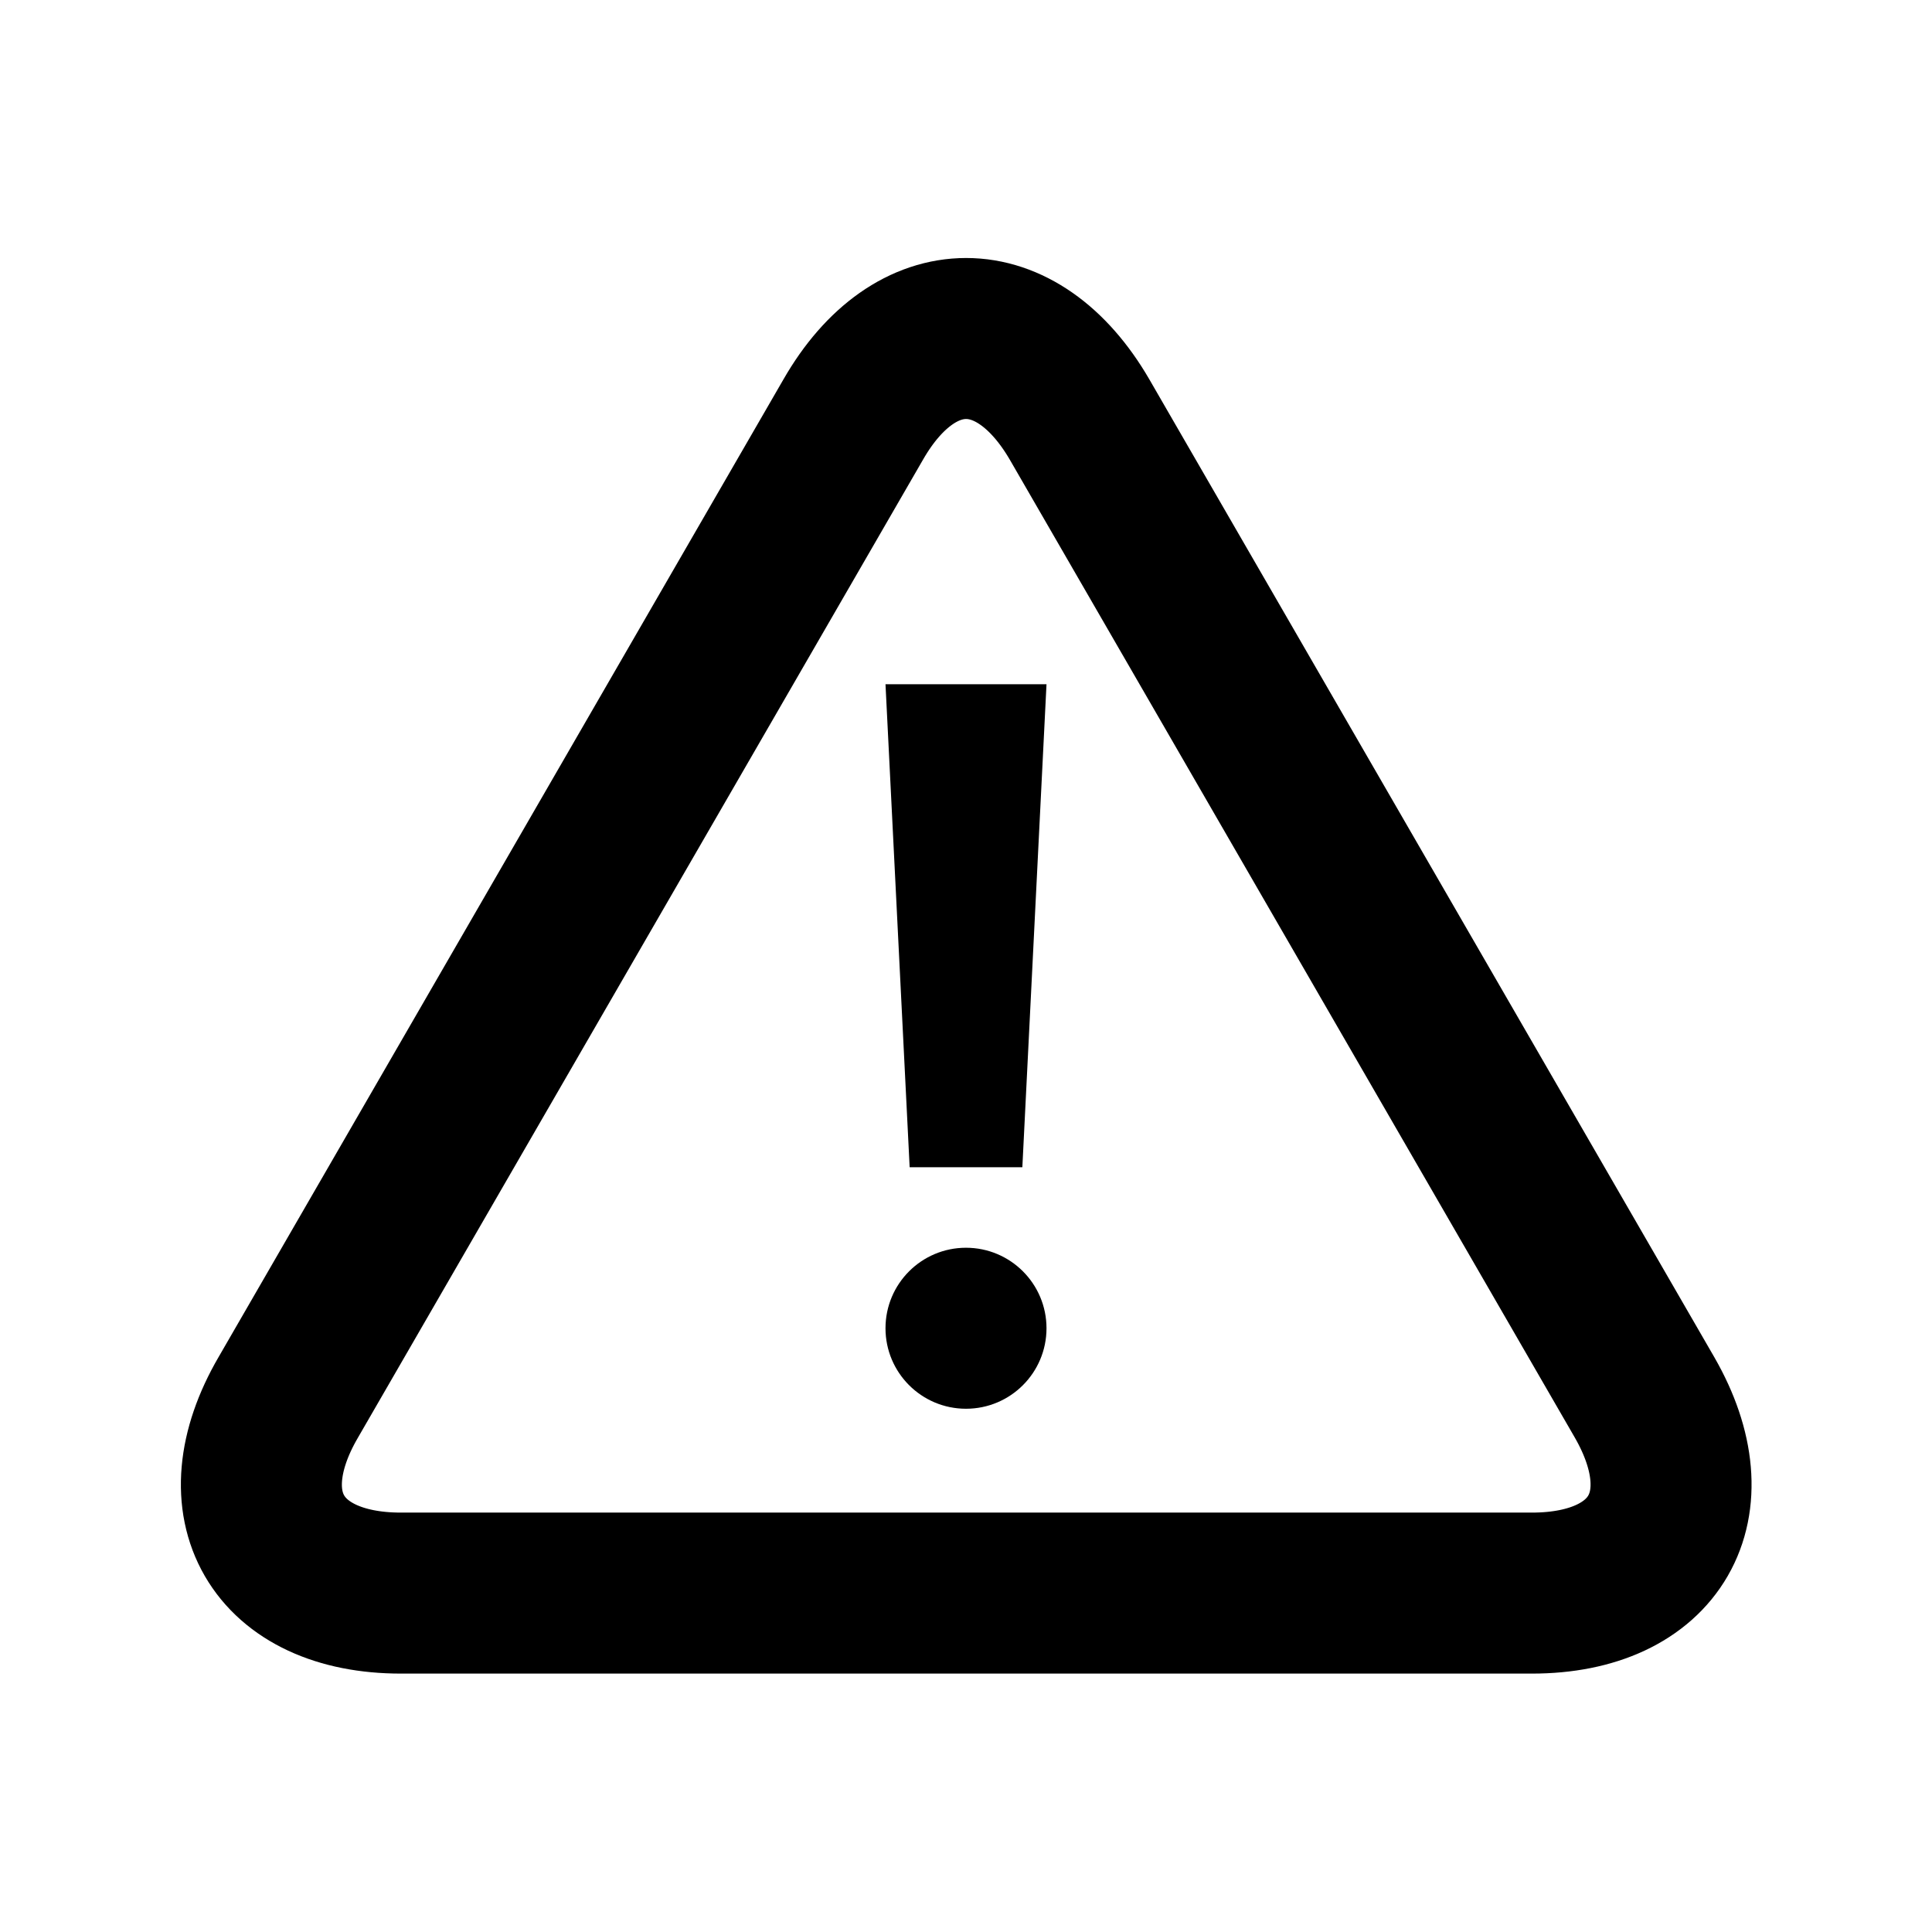
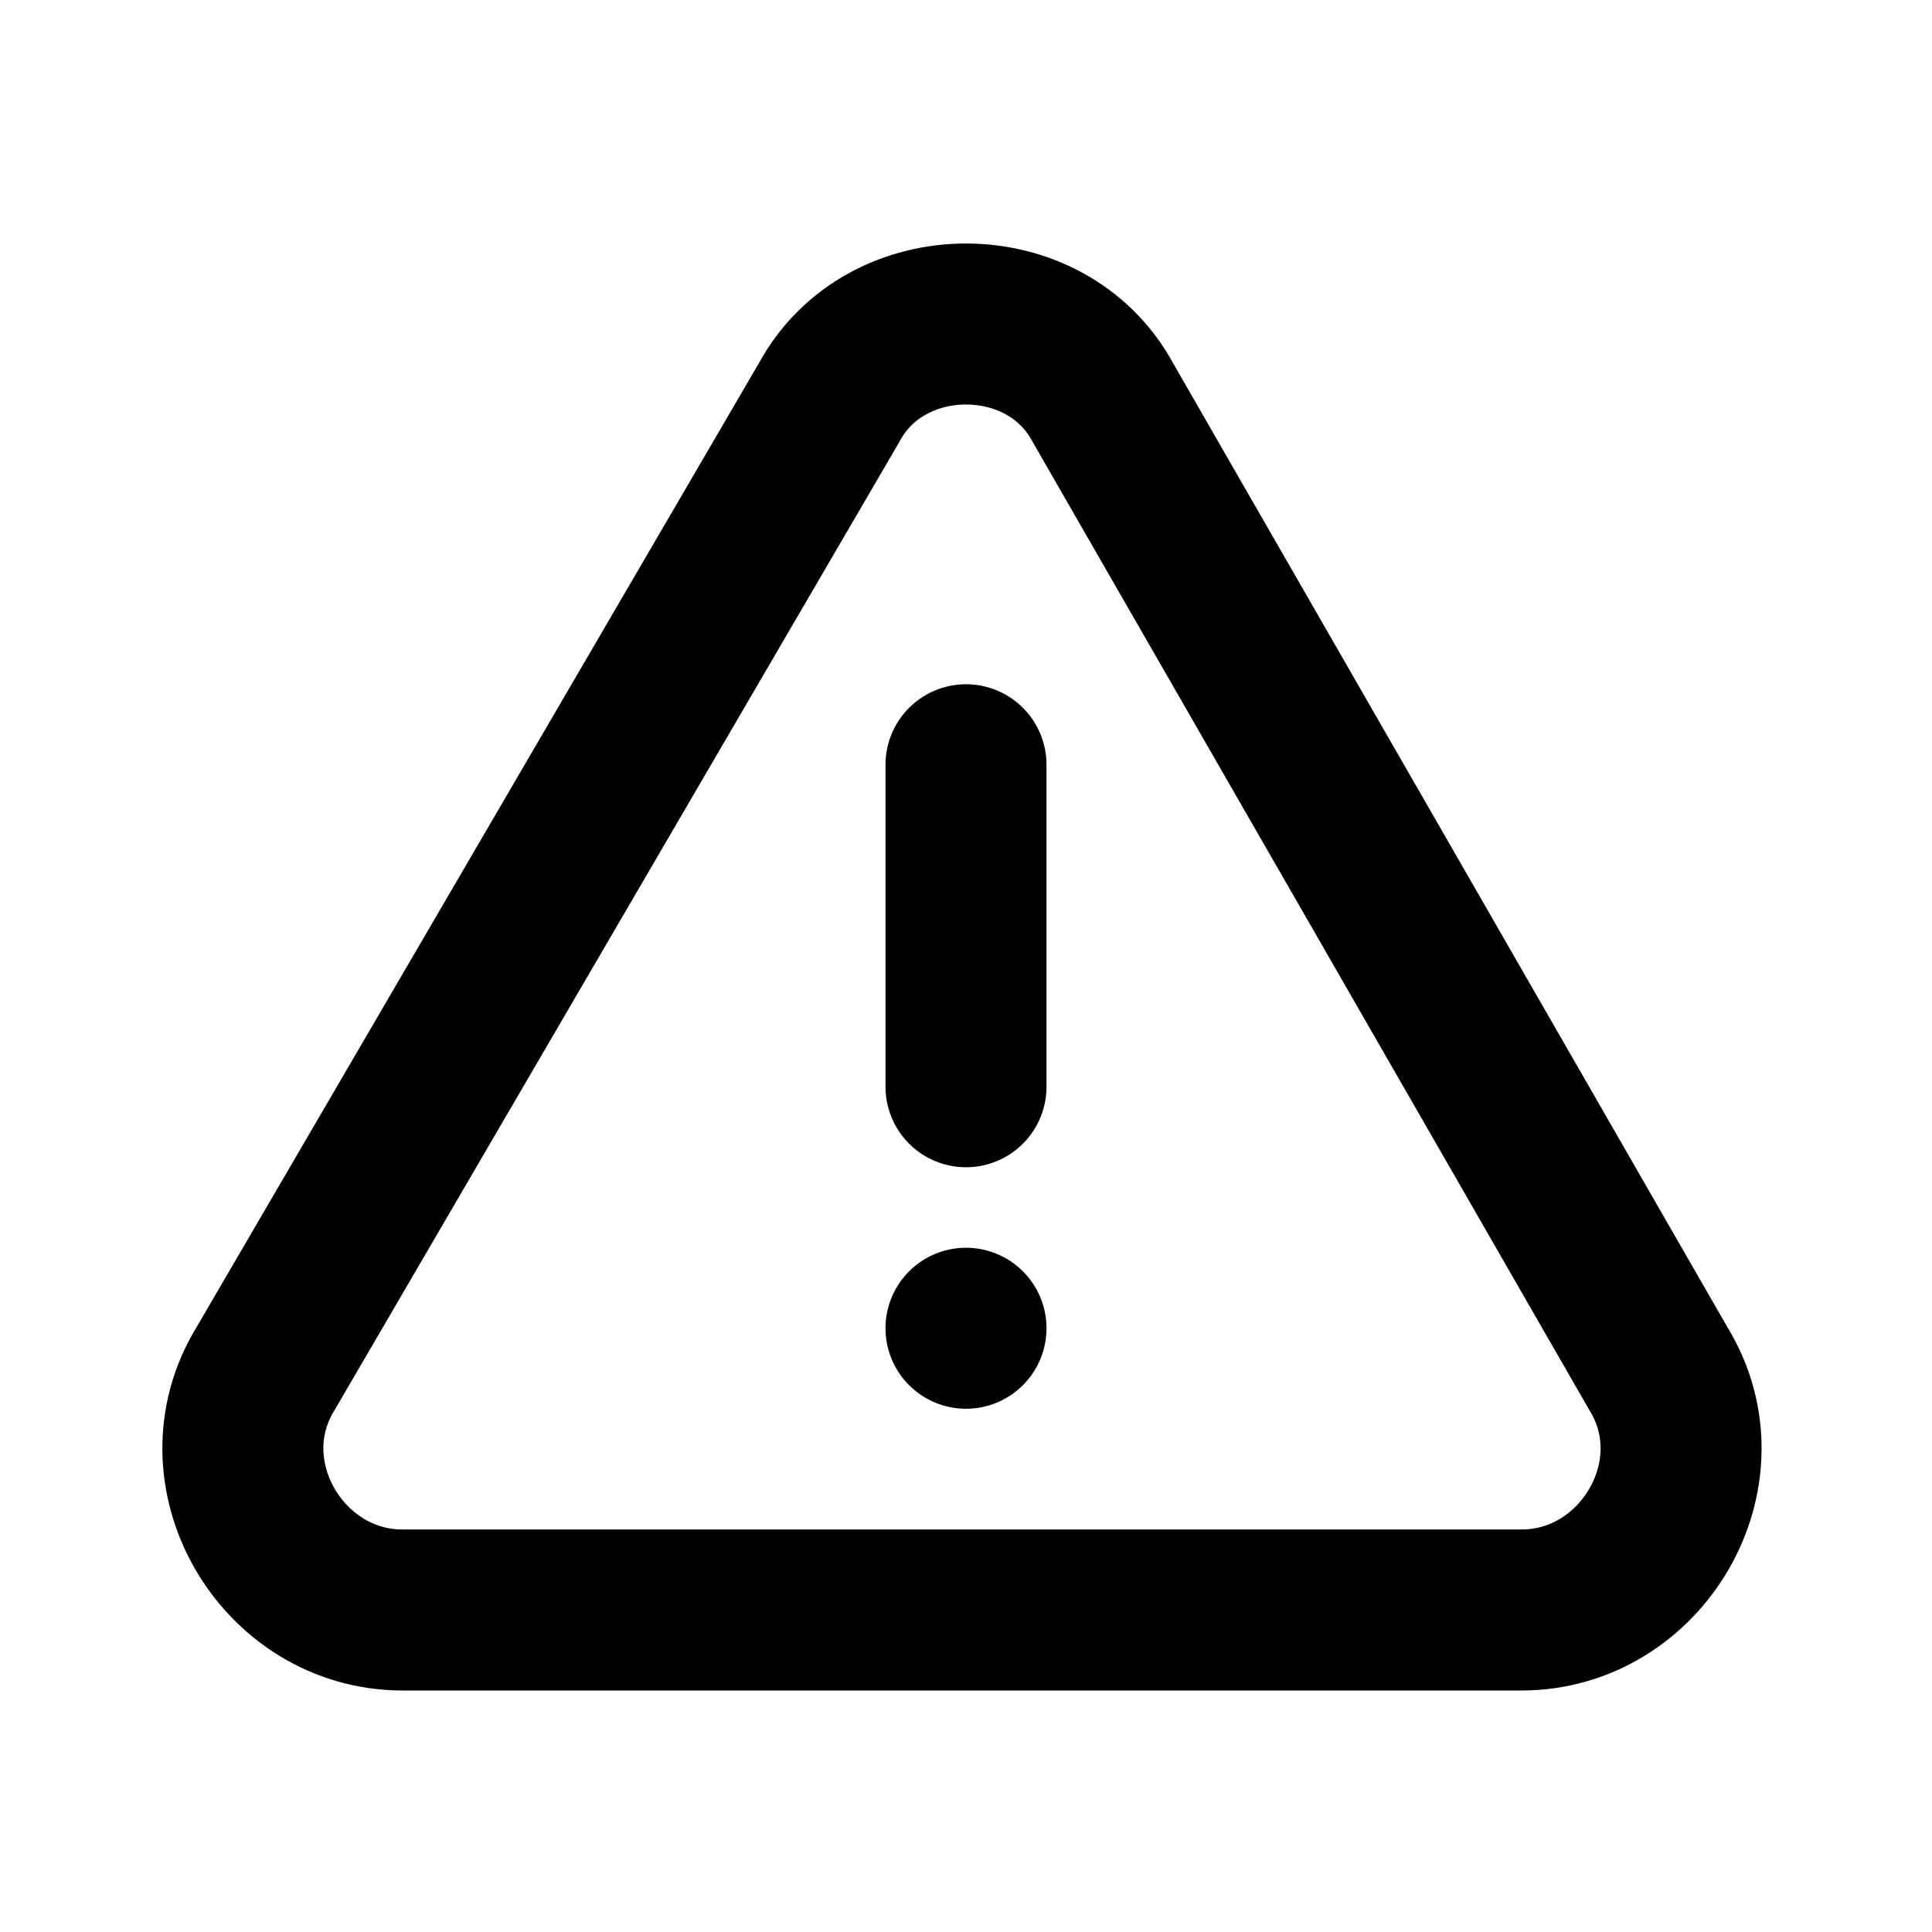
- <svg xmlns="http://www.w3.org/2000/svg" width="24" height="24" viewBox="0 0 24 24">
-   <path fill="none" stroke="currentColor" stroke-width="2" stroke-miterlimit="10" d="M4.98 19.79c-1.54 0-2.18-1.09-1.4-2.43L10.6 5.21c.77-1.34 2.03-1.34 2.81 0l7.02 12.15c.77 1.34.14 2.43-1.4 2.43H4.98z" />
-   <circle fill="currentColor" stroke="none" cx="12" cy="16.5" r="1" />
-   <path fill="currentColor" stroke="none" d="M12.7 14.5h-1.4l-.3-6h2z" />
+ <svg xmlns="http://www.w3.org/2000/svg" height="24" width="24" viewBox="0 0 24 24" fill="none" stroke="currentColor" stroke-width="2" stroke-linecap="round" stroke-linejoin="round">
+   <path d="M12 16.5" />
+   <path stroke-miterlimit="10" d="M12 9.5v4M10.3 5l-7 12c-.8 1.3.2 3 1.7 3h13.9c1.5 0 2.5-1.7 1.7-3L13.7 5C13 3.7 11 3.7 10.3 5" />
+   <line x1="12" x2="12" y1="16.5" y2="16.5" />
</svg>
